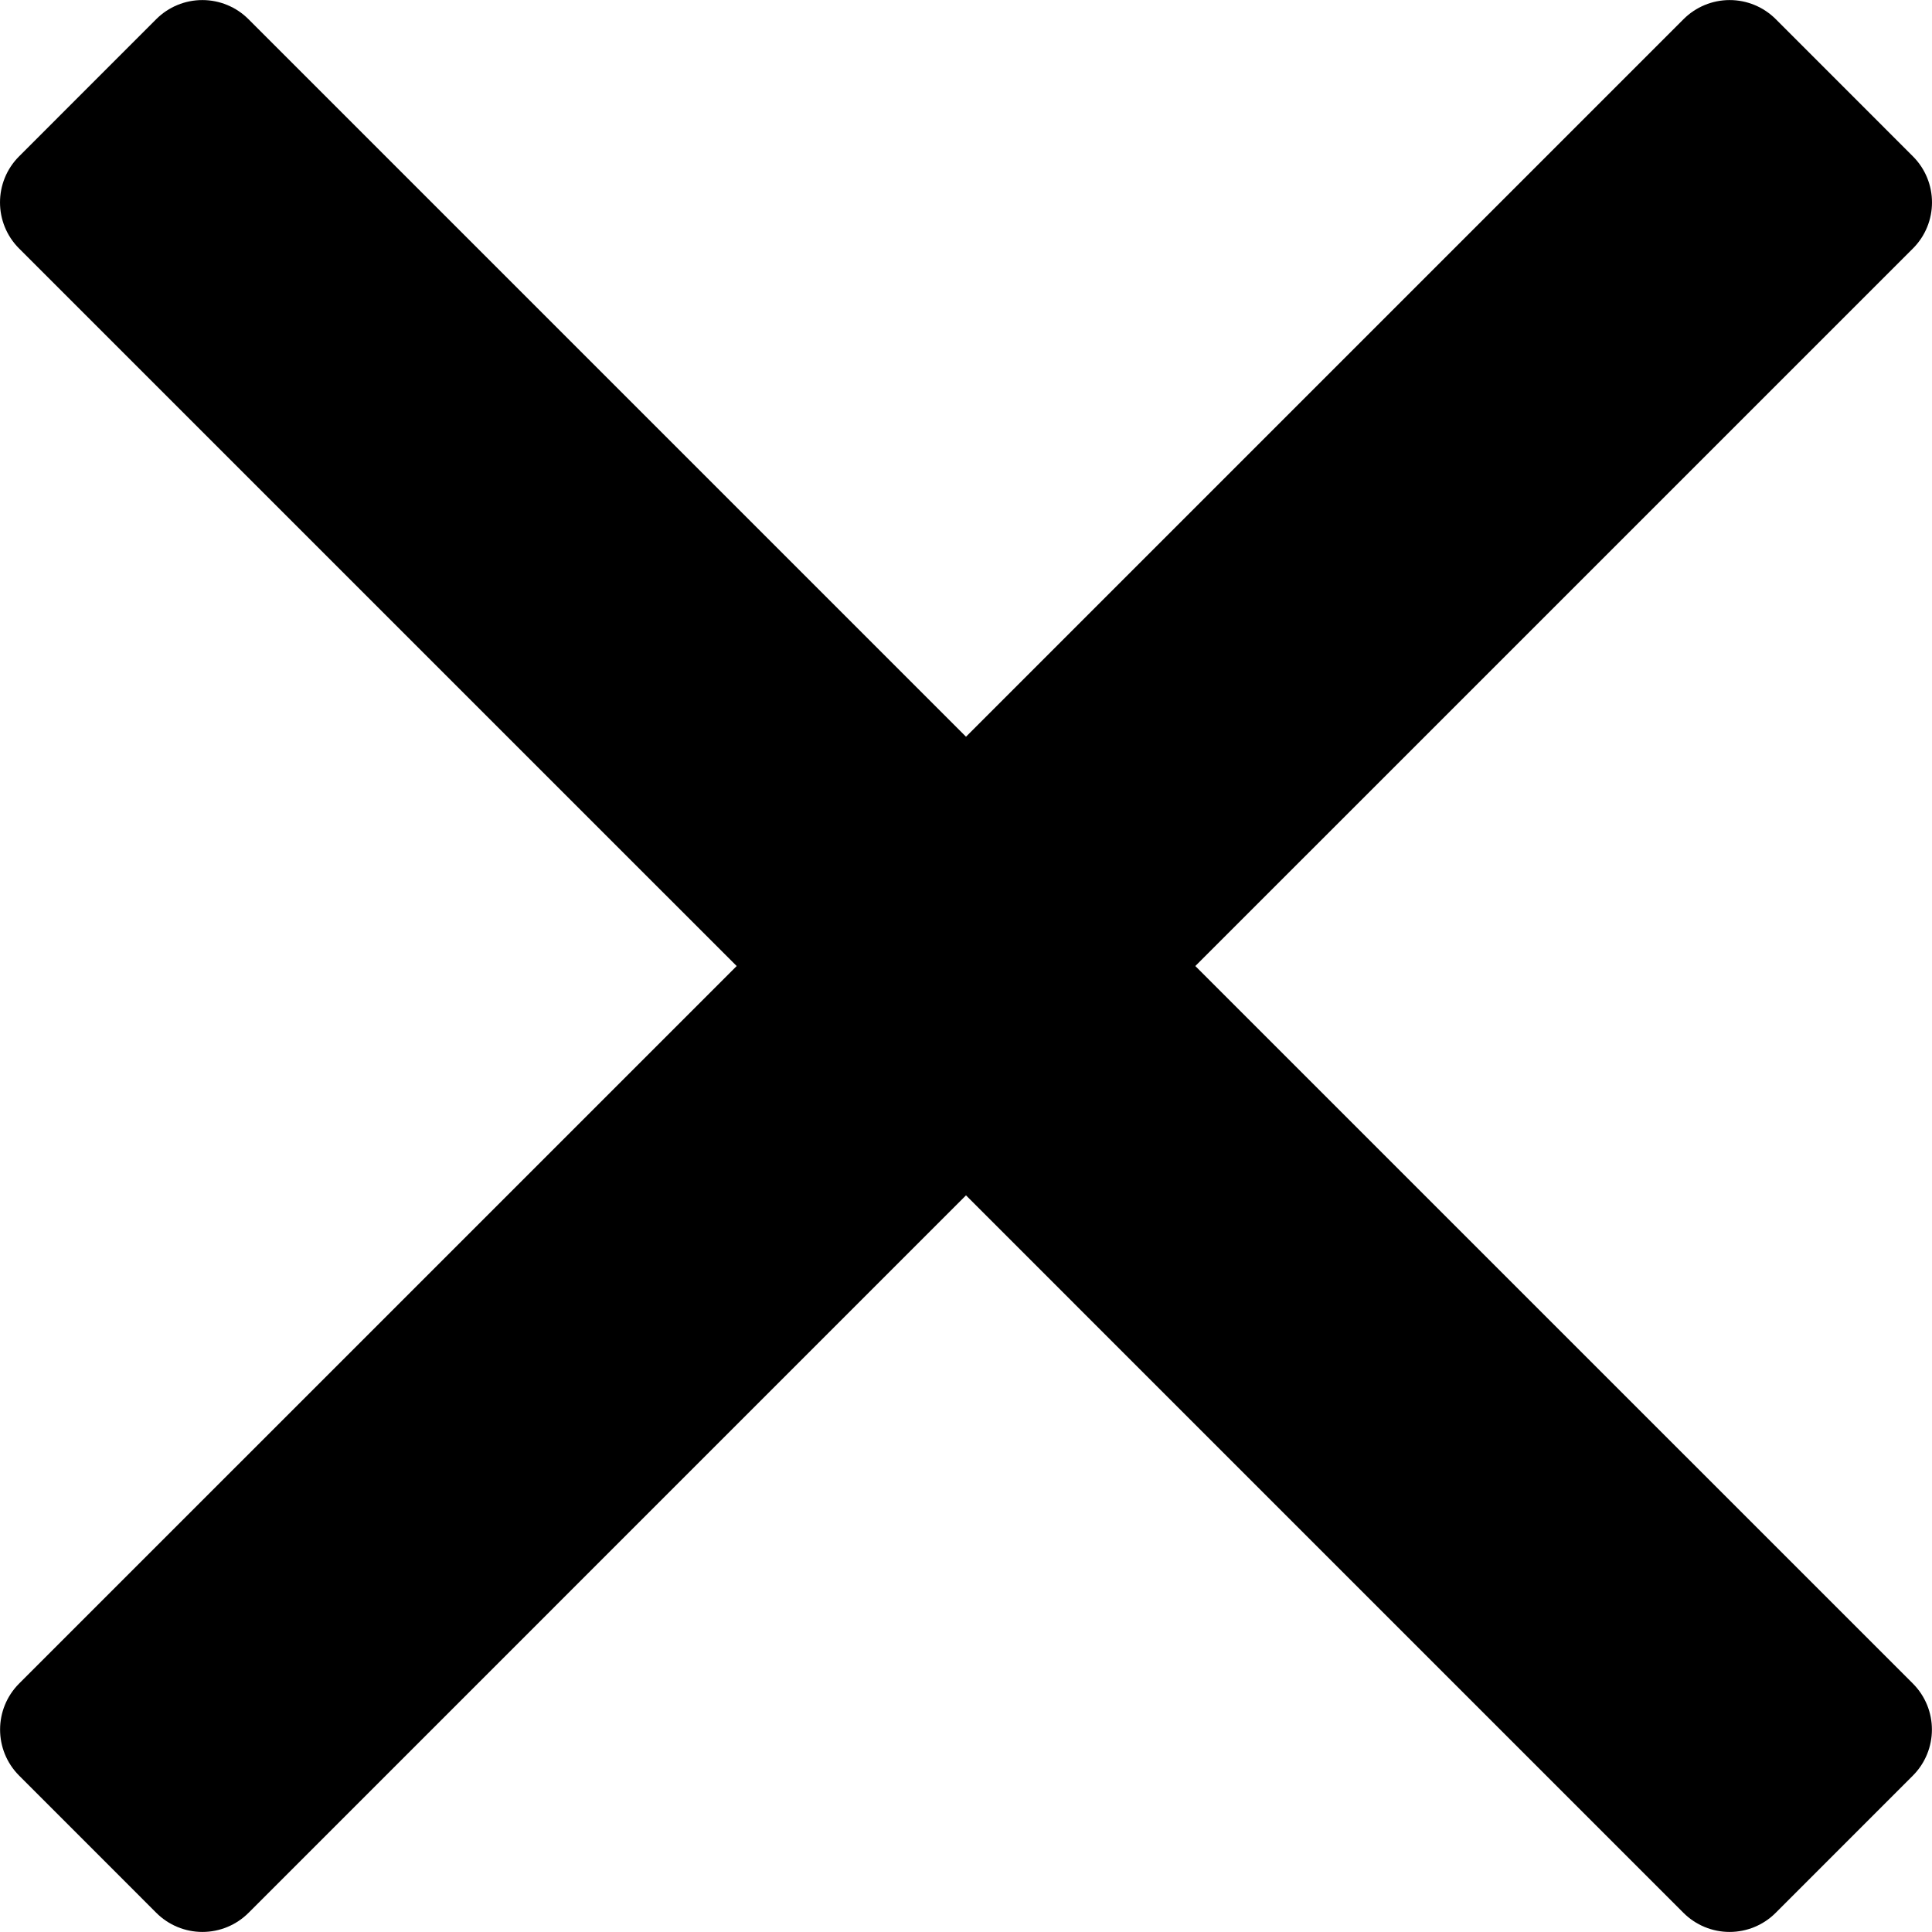
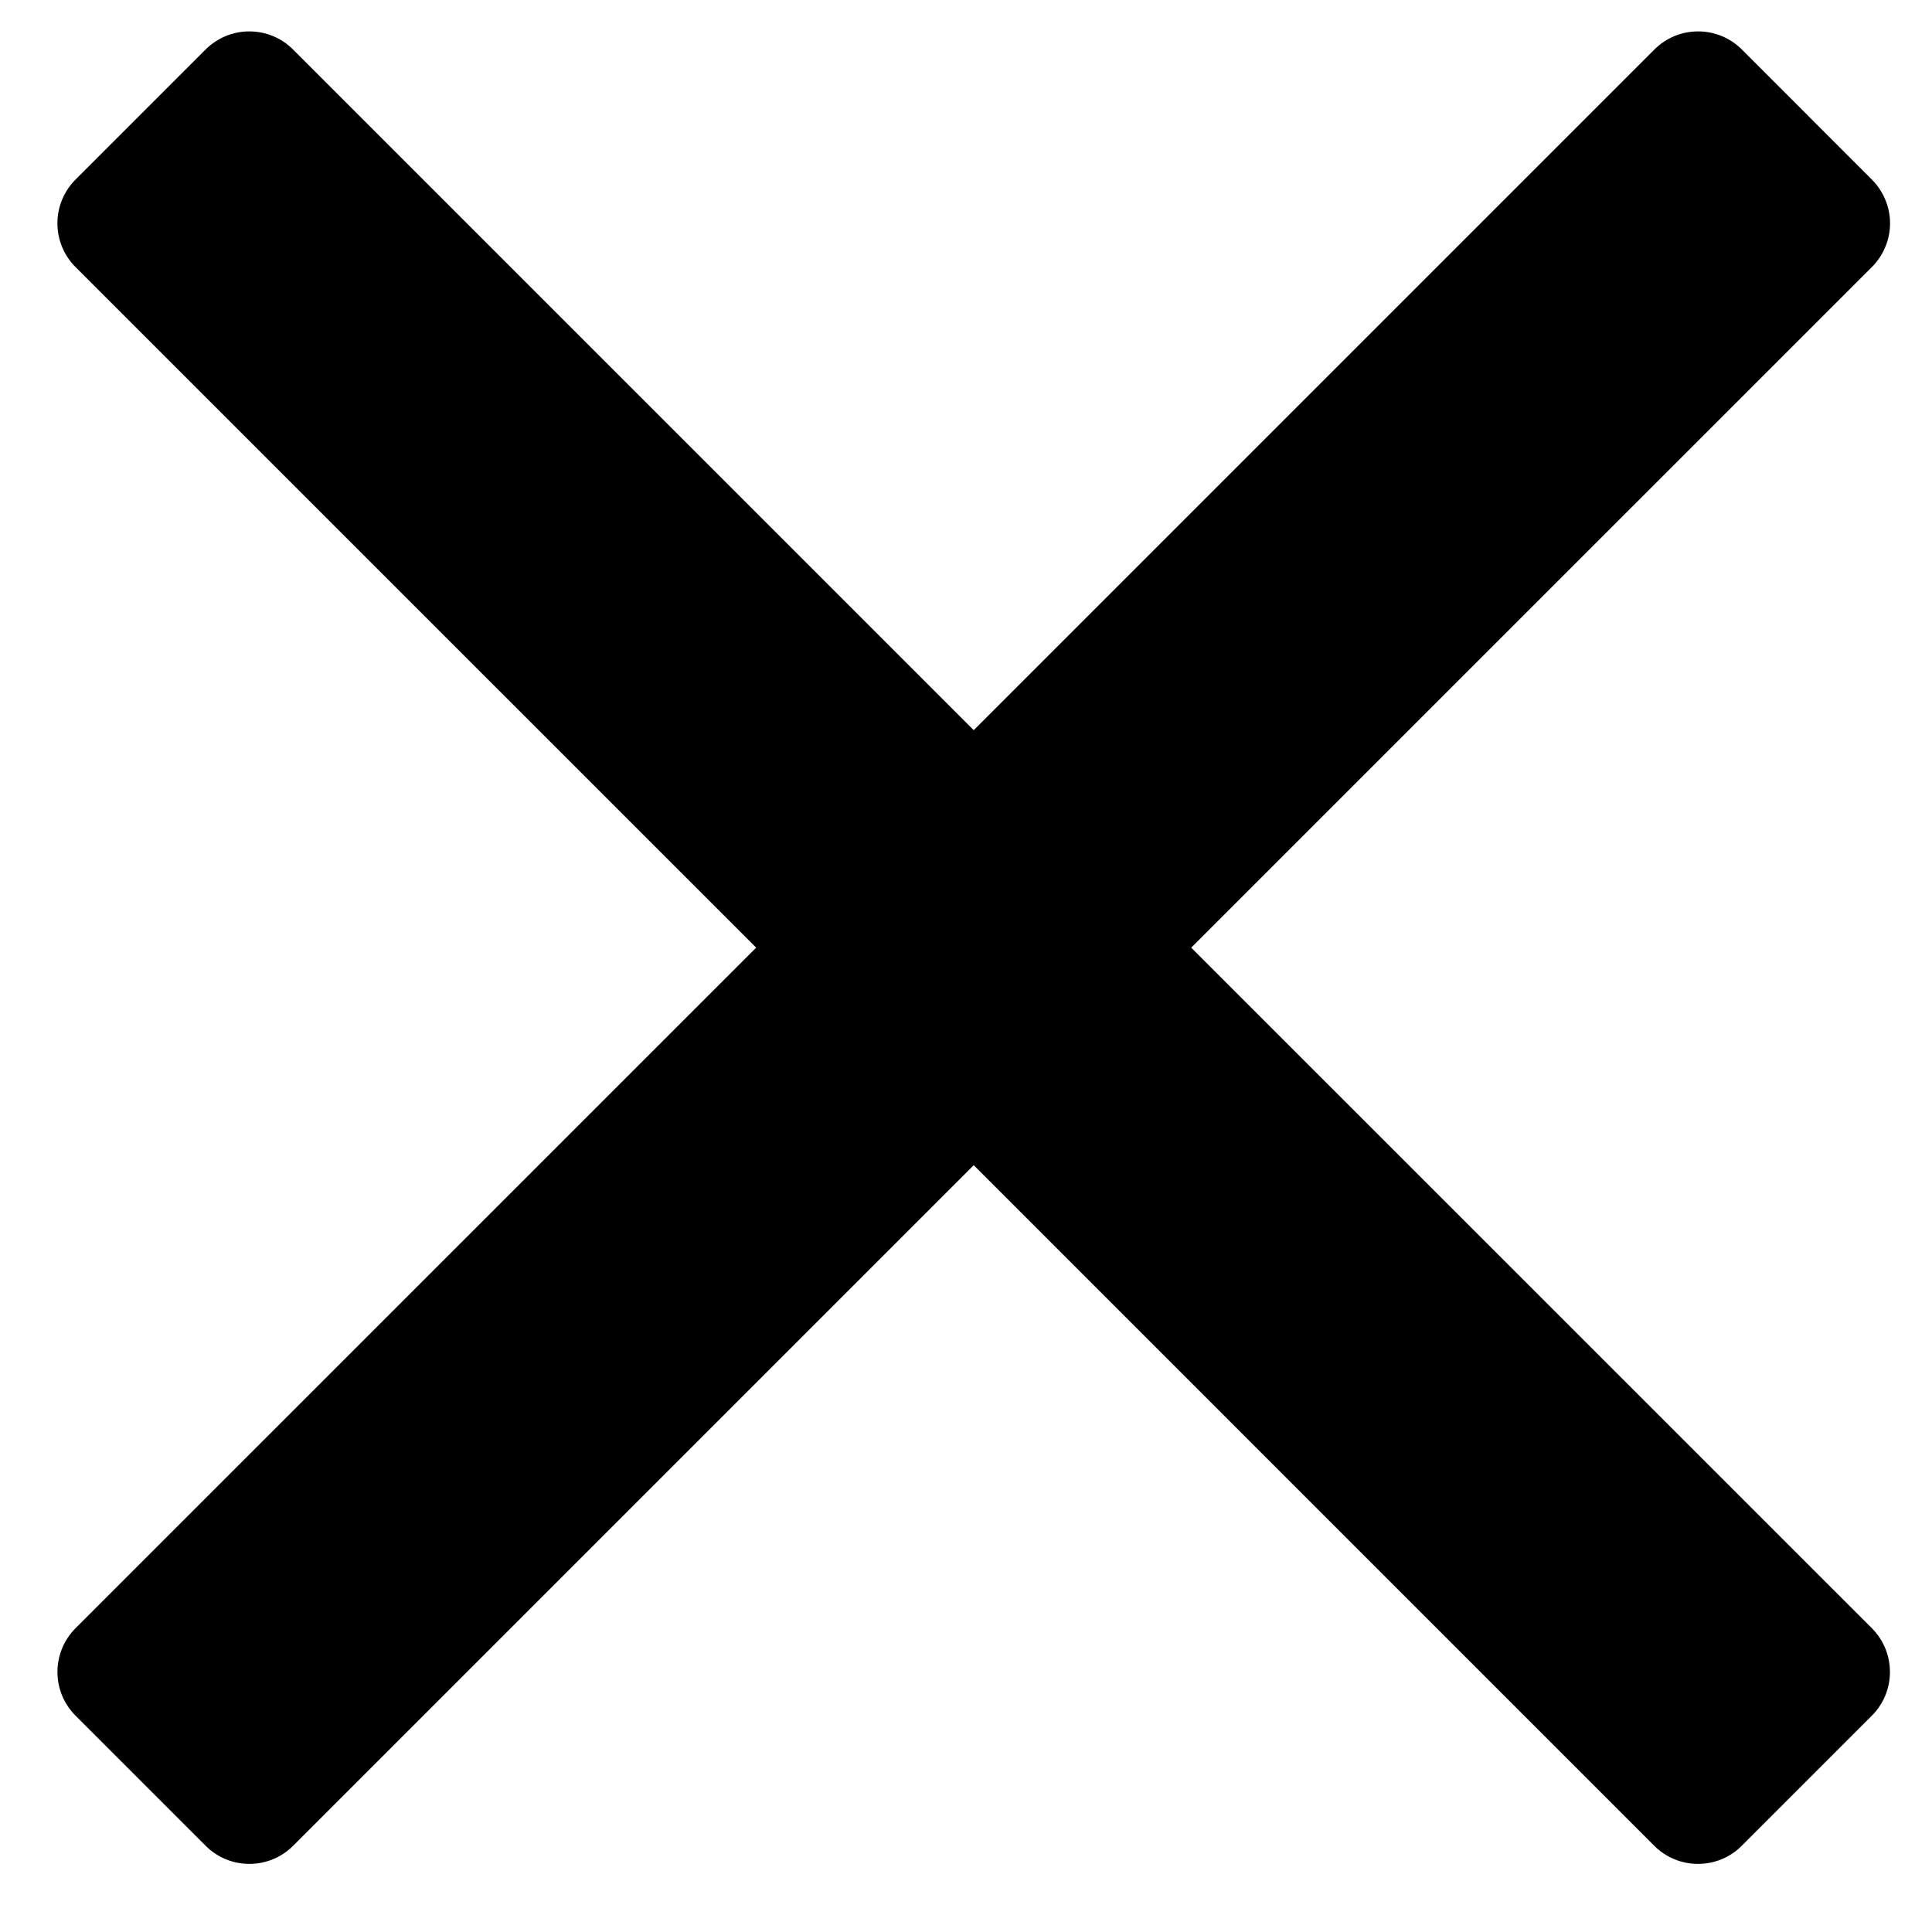
- <svg xmlns="http://www.w3.org/2000/svg" fill="#000000" height="25" width="25" viewBox="0 0 460.775 460.775">
-   <path d="M285.08 230.397L456.218 59.27a15.54 15.54 0 0 0 0-21.986L423.511 4.565a15.55 15.55 0 0 0-10.992-4.55 15.55 15.55 0 0 0-10.993 4.55l-171.138 171.14L59.25 4.565A15.55 15.55 0 0 0 48.257.015a15.55 15.55 0 0 0-10.992 4.55L4.558 37.284a15.54 15.54 0 0 0 0 21.986l171.138 171.128L4.575 401.505c-6.074 6.077-6.074 15.911 0 21.986l32.709 32.719c2.911 2.911 6.865 4.55 10.992 4.55s8.08-1.639 10.994-4.55l171.117-171.12 171.118 171.12a15.55 15.55 0 0 0 10.993 4.55c4.128 0 8.081-1.639 10.992-4.55l32.709-32.719c6.074-6.075 6.074-15.909 0-21.986L285.08 230.397z" />
+ <svg xmlns="http://www.w3.org/2000/svg" width="28" height="28" viewBox="0 0 28 28" fill="none">
+   <path d="M17.264 13.734L27.129 3.87C27.212 3.787 27.278 3.688 27.323 3.579C27.369 3.471 27.392 3.354 27.392 3.237C27.392 3.119 27.369 3.002 27.323 2.894C27.278 2.785 27.212 2.686 27.129 2.603L25.244 0.717C25.076 0.549 24.848 0.455 24.61 0.455C24.372 0.455 24.145 0.549 23.977 0.717L14.112 10.582L4.247 0.717C4.079 0.549 3.851 0.455 3.613 0.455C3.376 0.455 3.148 0.549 2.98 0.717L1.094 2.603C1.011 2.686 0.945 2.785 0.9 2.894C0.855 3.002 0.832 3.119 0.832 3.237C0.832 3.354 0.855 3.471 0.9 3.579C0.945 3.688 1.011 3.787 1.094 3.87L10.959 13.734L1.095 23.597C0.745 23.948 0.745 24.515 1.095 24.865L2.981 26.751C3.148 26.919 3.376 27.013 3.614 27.013C3.852 27.013 4.08 26.919 4.248 26.751L14.112 16.887L23.975 26.751C24.143 26.919 24.371 27.013 24.609 27.013C24.847 27.013 25.075 26.919 25.242 26.751L27.128 24.865C27.478 24.515 27.478 23.948 27.128 23.597L17.264 13.734Z" fill="black" />
</svg>
